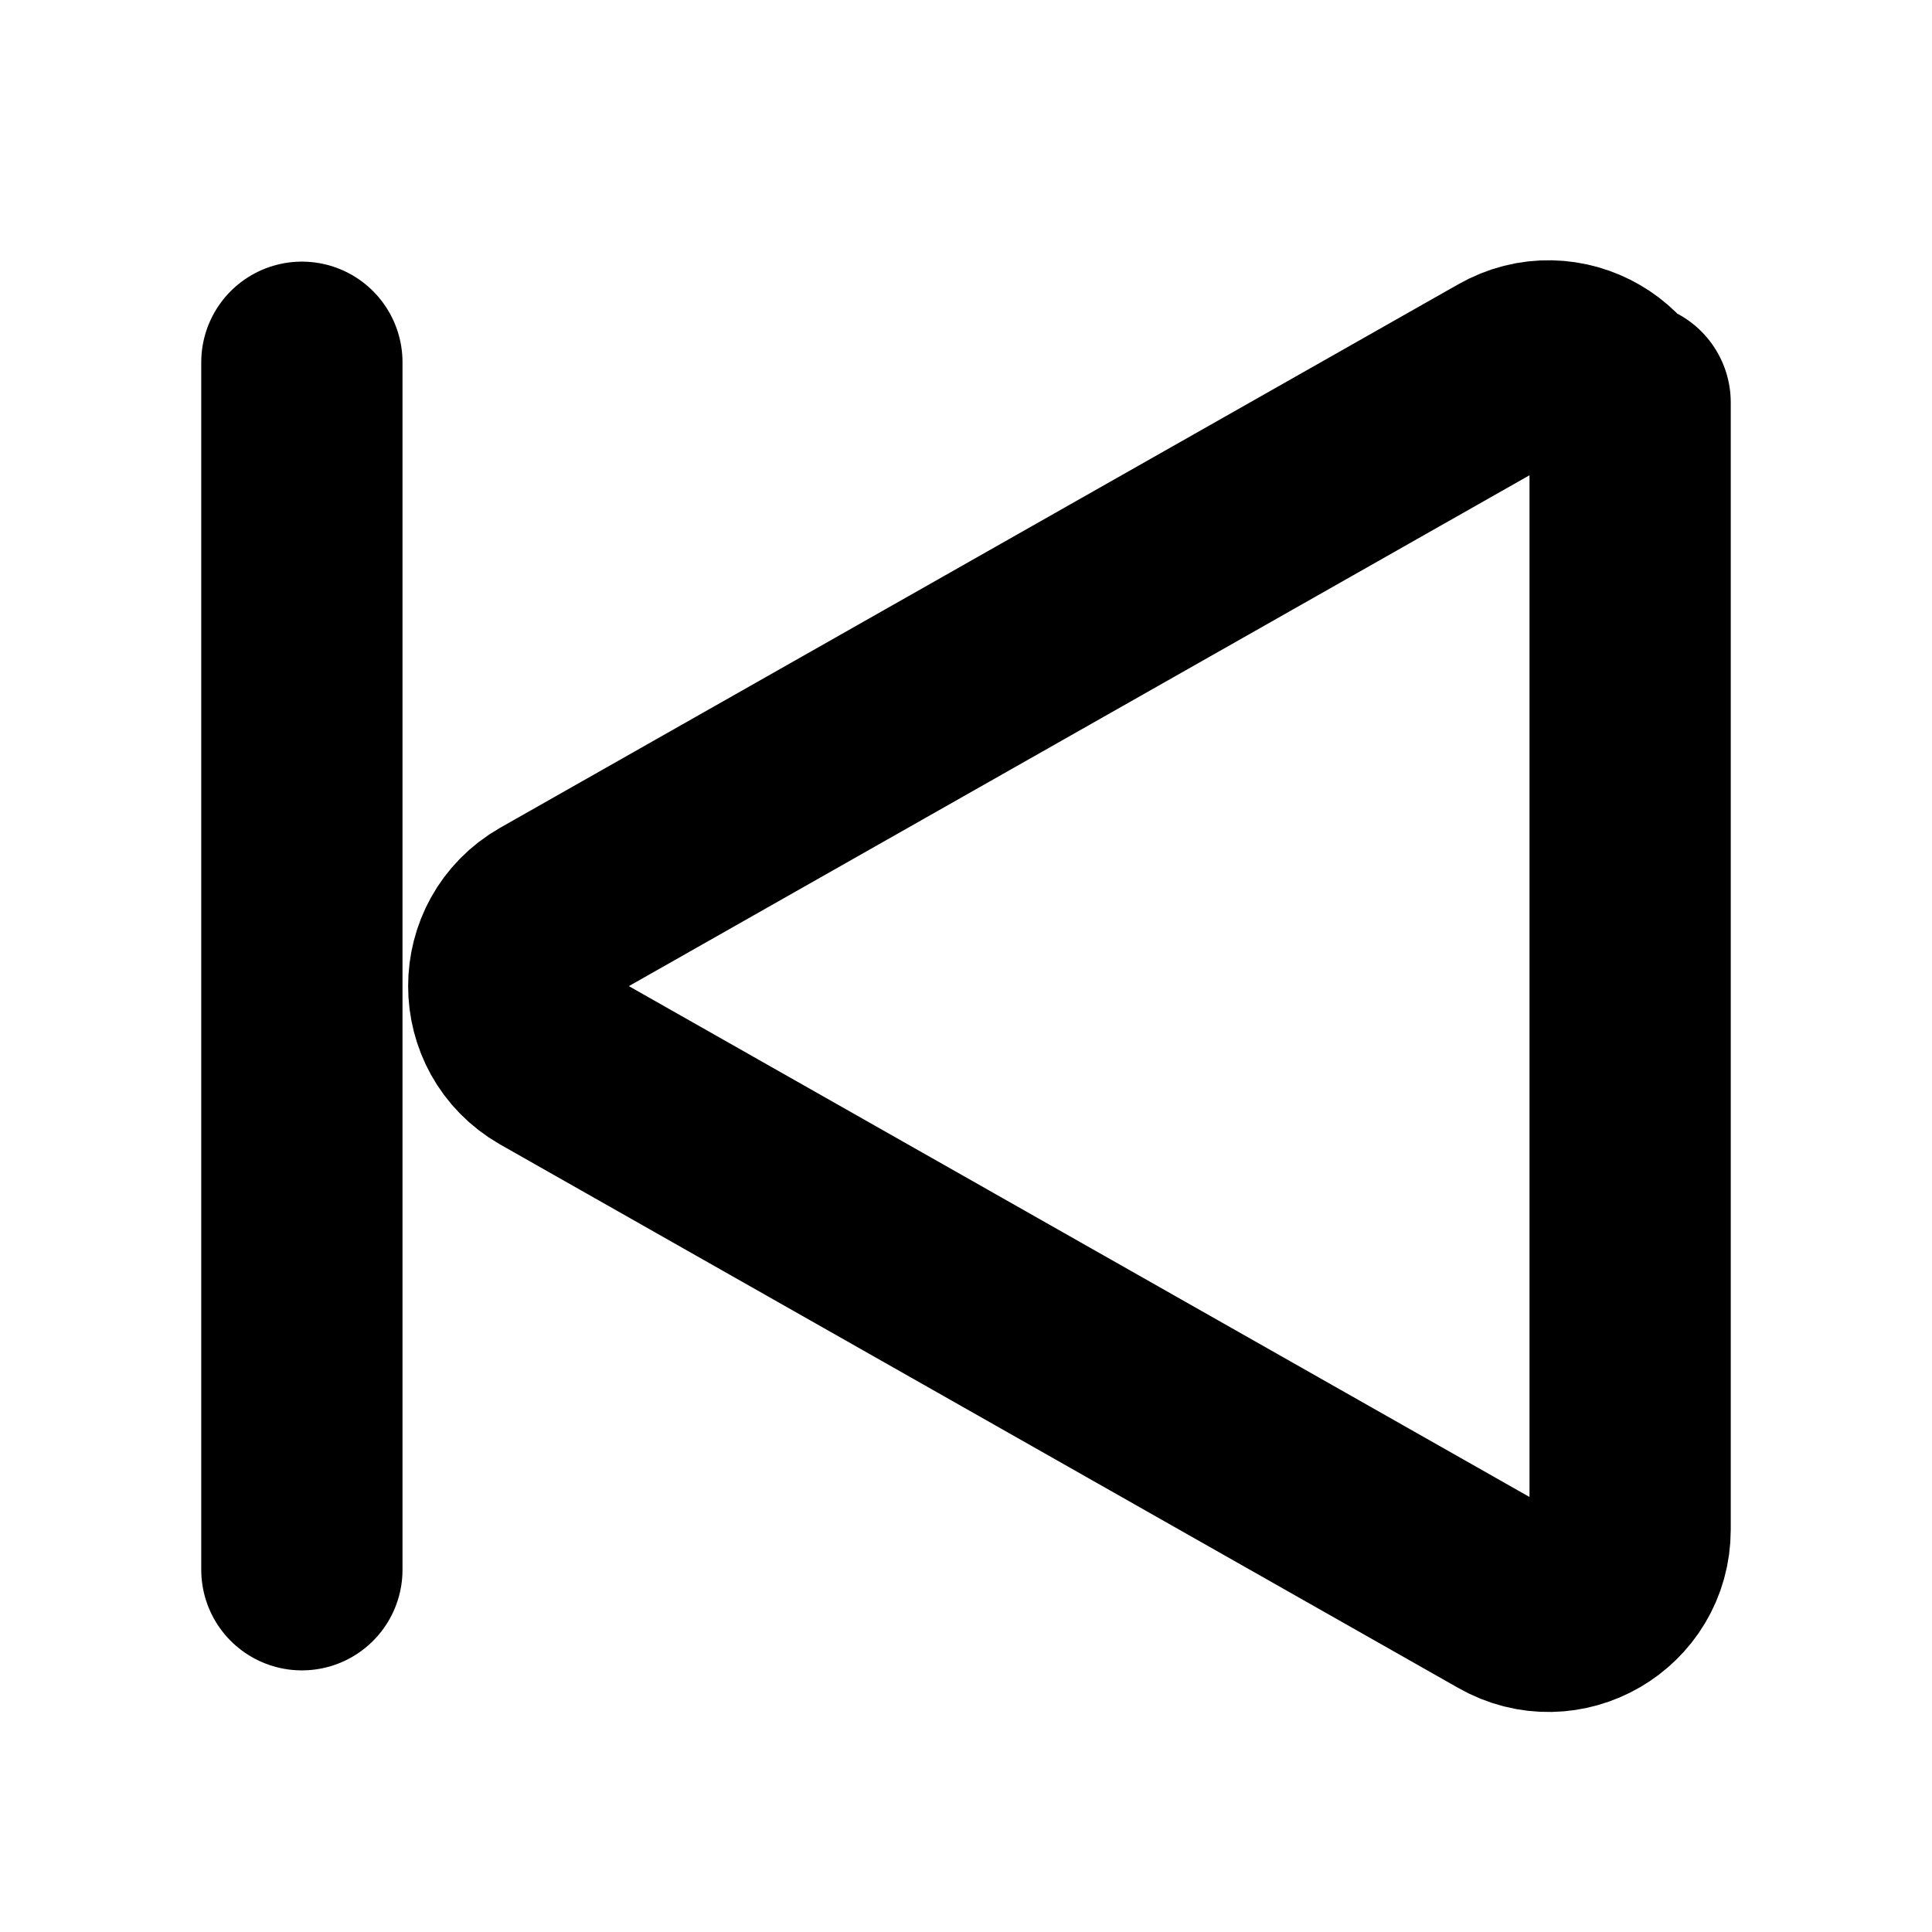
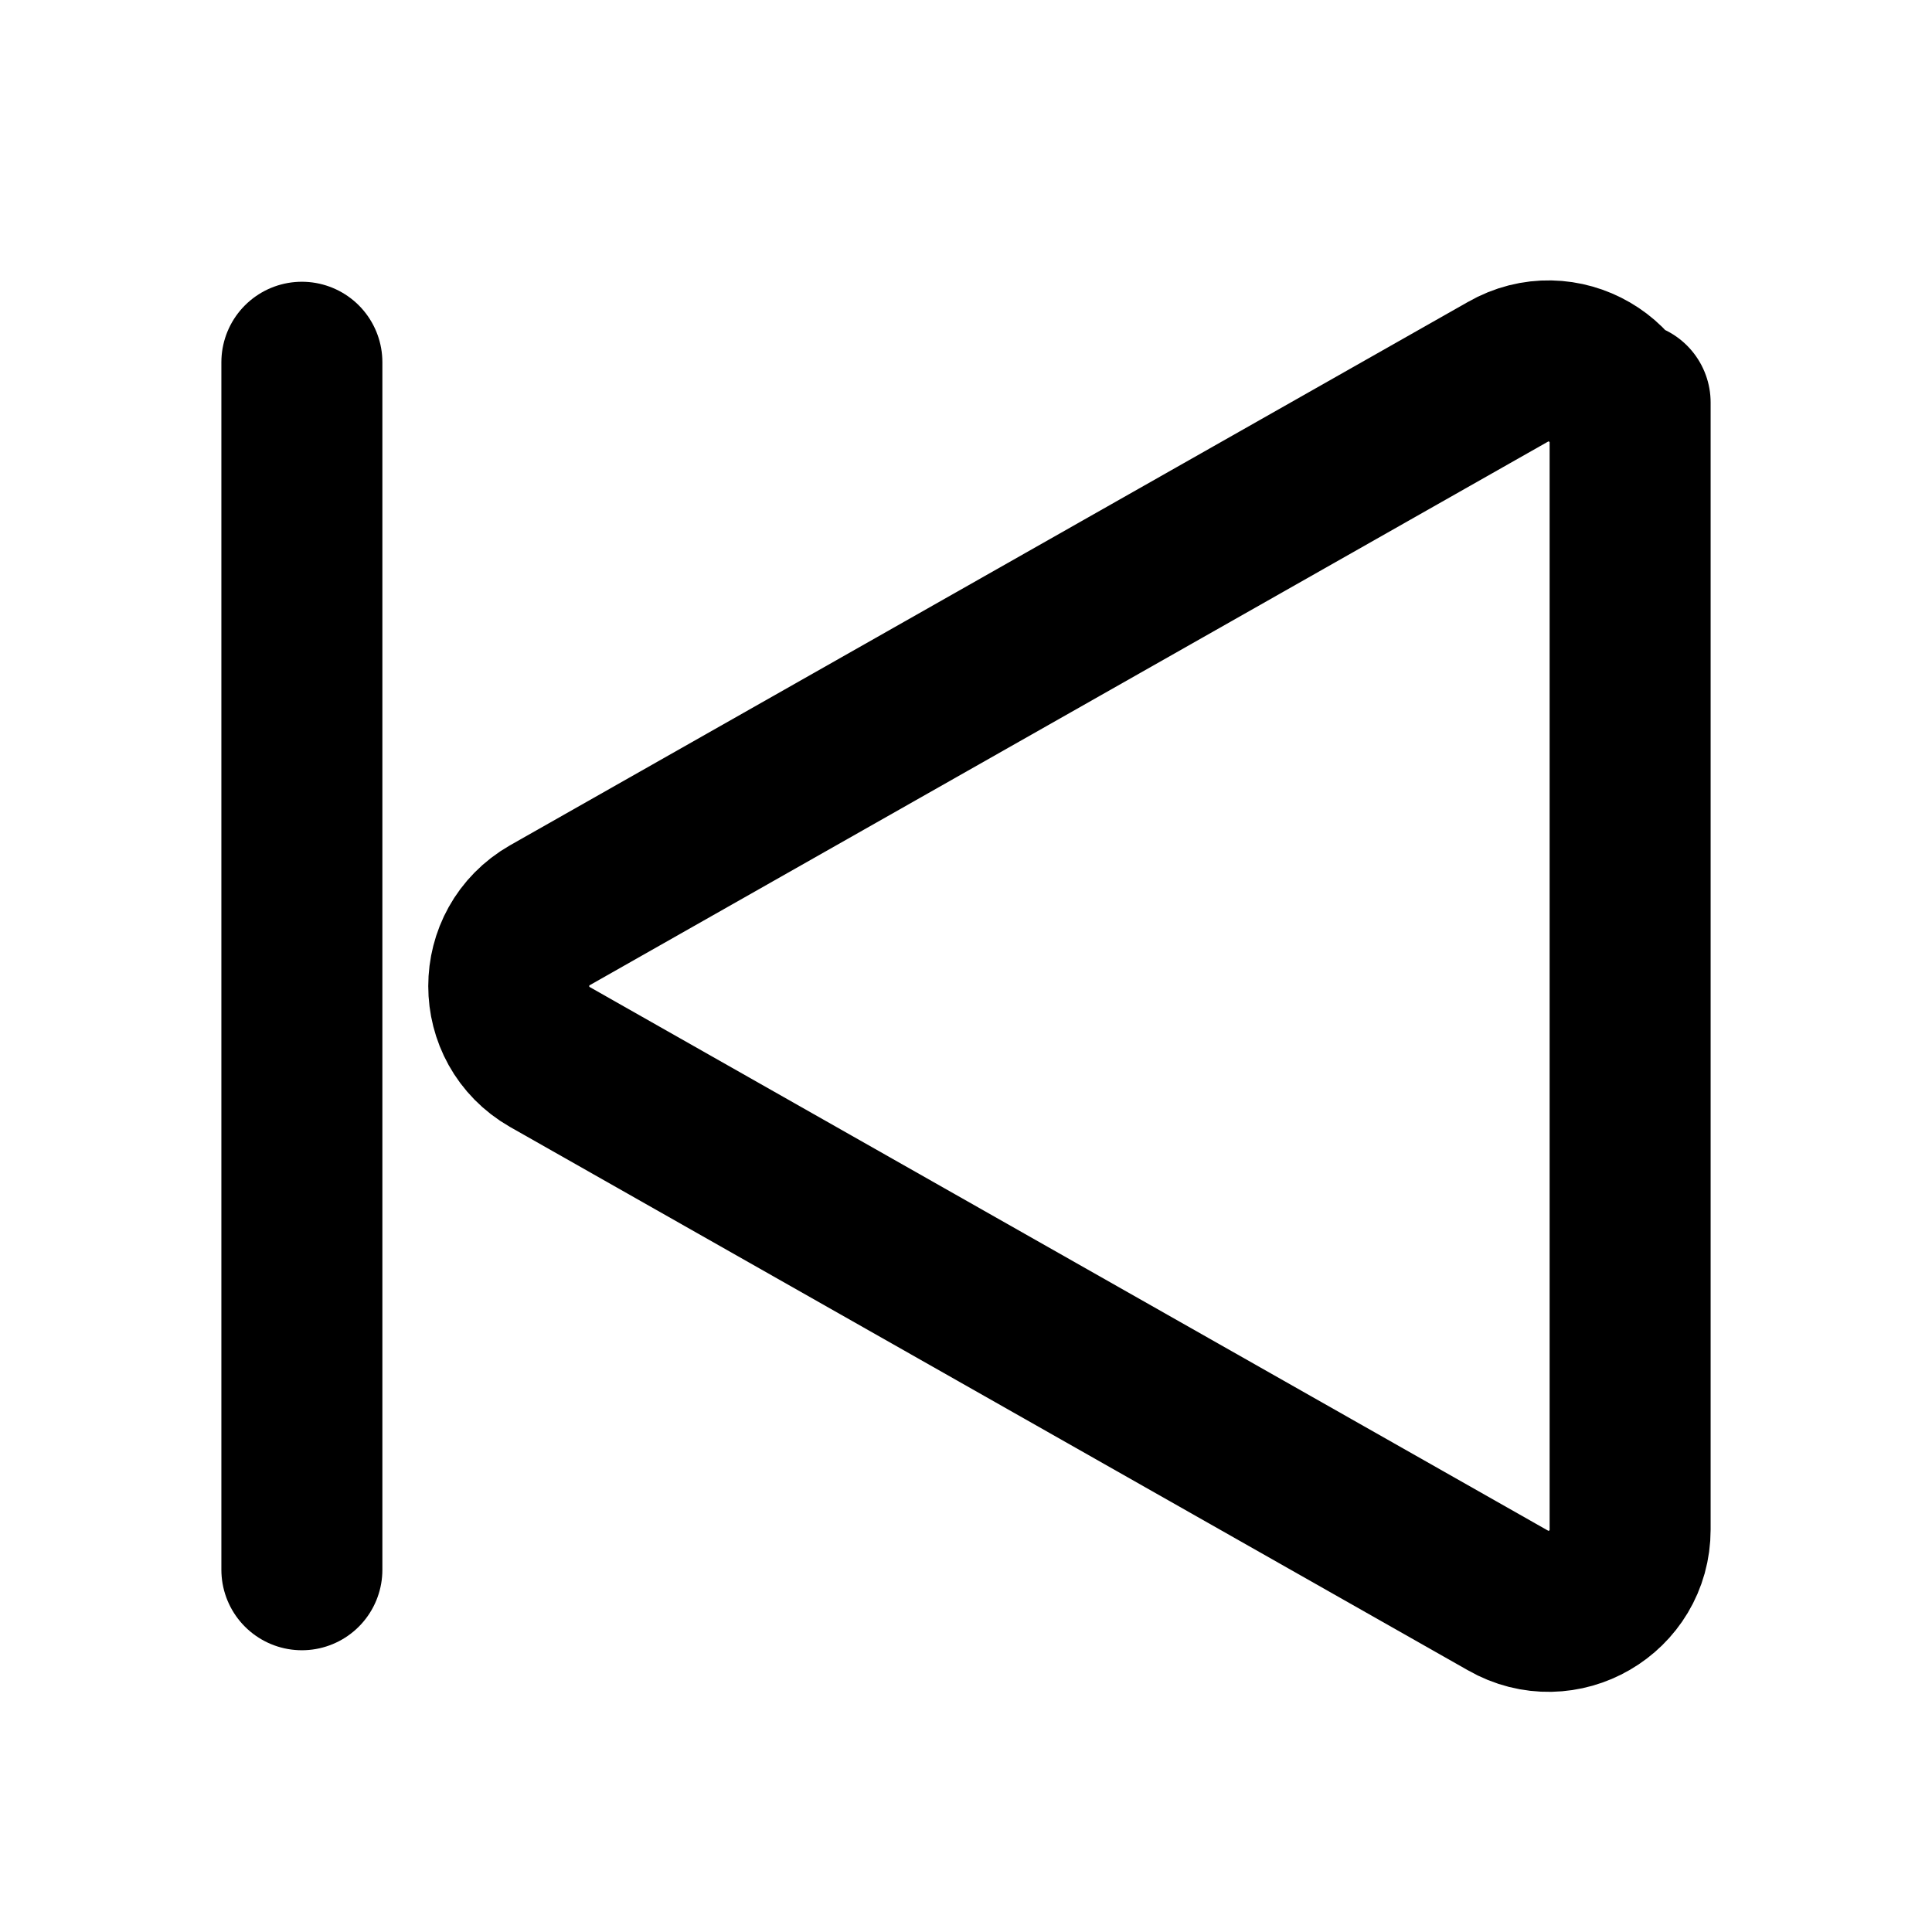
<svg xmlns="http://www.w3.org/2000/svg" width="24" height="24" viewBox="0 0 24 24" fill="none">
-   <path d="M20.25 5V19C20.25 19.78 19.41 20.27 18.73 19.88L6.83 13.13C6.15 12.74 6.15 11.76 6.83 11.37L18.73 4.62C19.41 4.23 20.25 4.72 20.25 5.5Z" stroke="currentColor" stroke-width="2.5" stroke-linejoin="round" />
-   <path d="M3.75 4.5V19.5" stroke="currentColor" stroke-width="2.5" stroke-linecap="round" />
+   <path d="M20.25 5V19C20.25 19.78 19.41 20.27 18.73 19.88L6.83 13.13C6.15 12.74 6.15 11.76 6.83 11.37L18.73 4.62C19.41 4.23 20.25 4.72 20.25 5.5Z" stroke="currentColor" stroke-width="2.0" stroke-linejoin="round" />
+   <path d="M3.75 4.5V19.5" stroke="currentColor" stroke-width="2.0" stroke-linecap="round" />
</svg>
